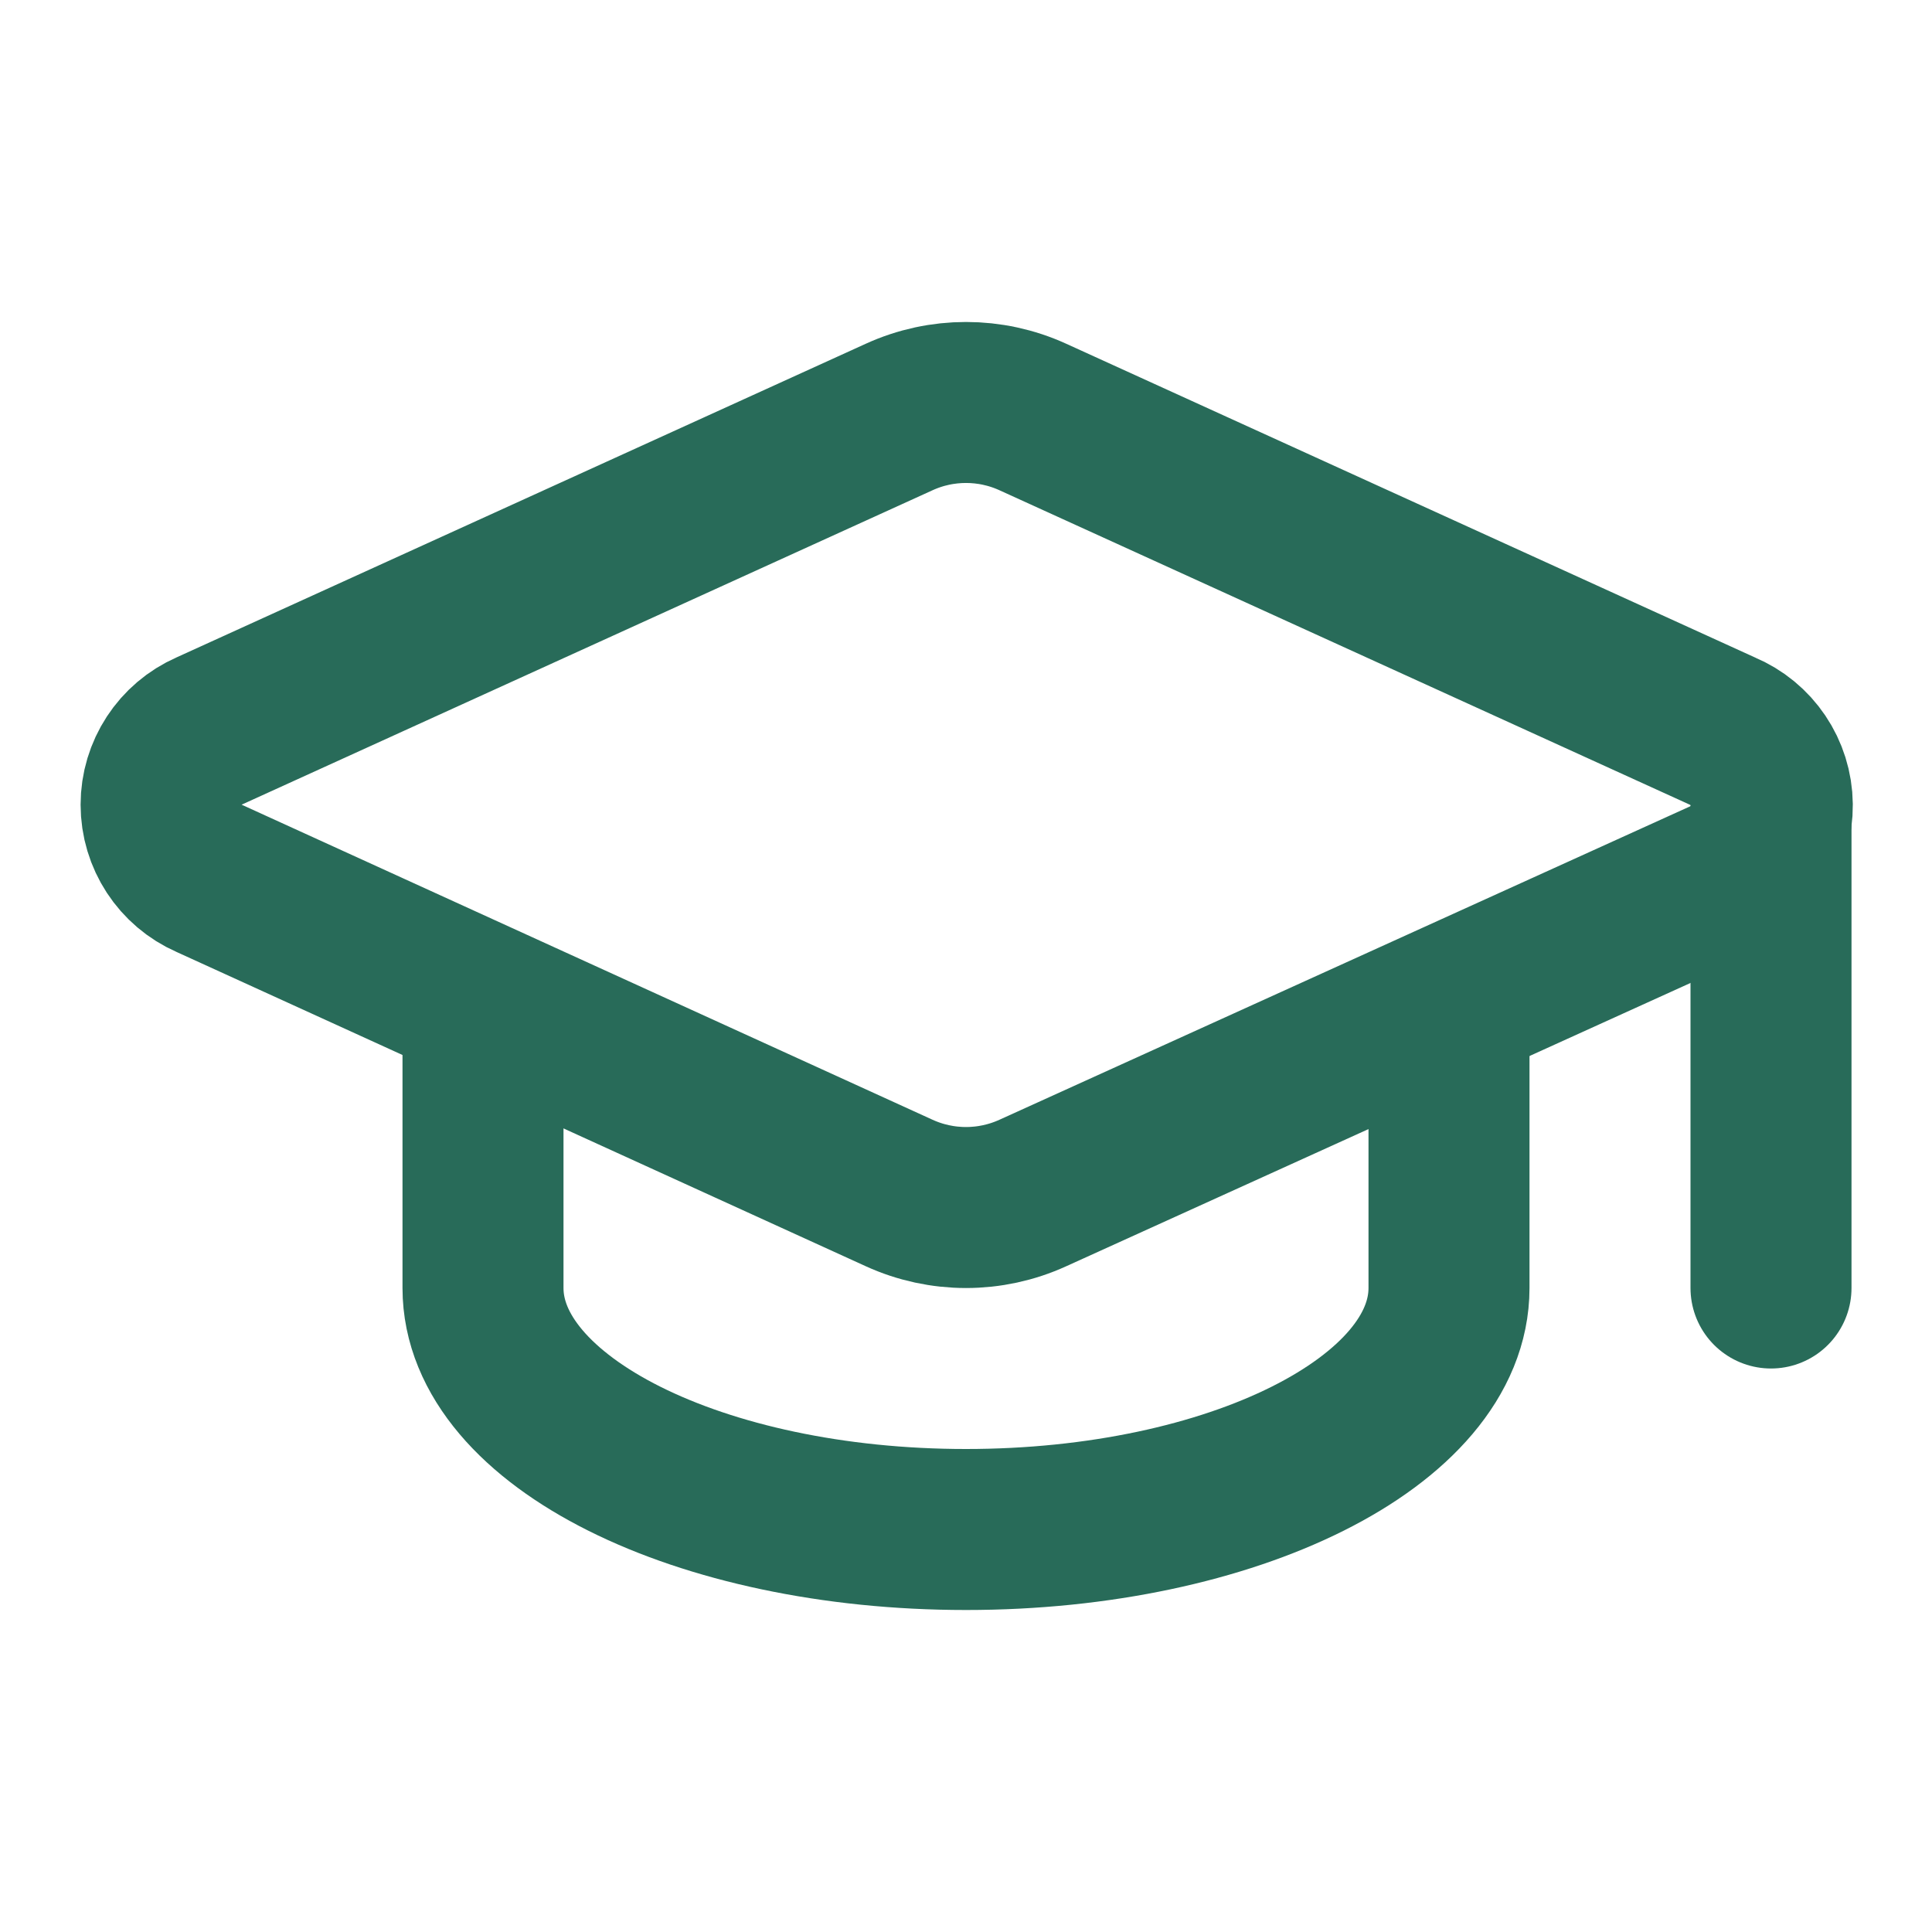
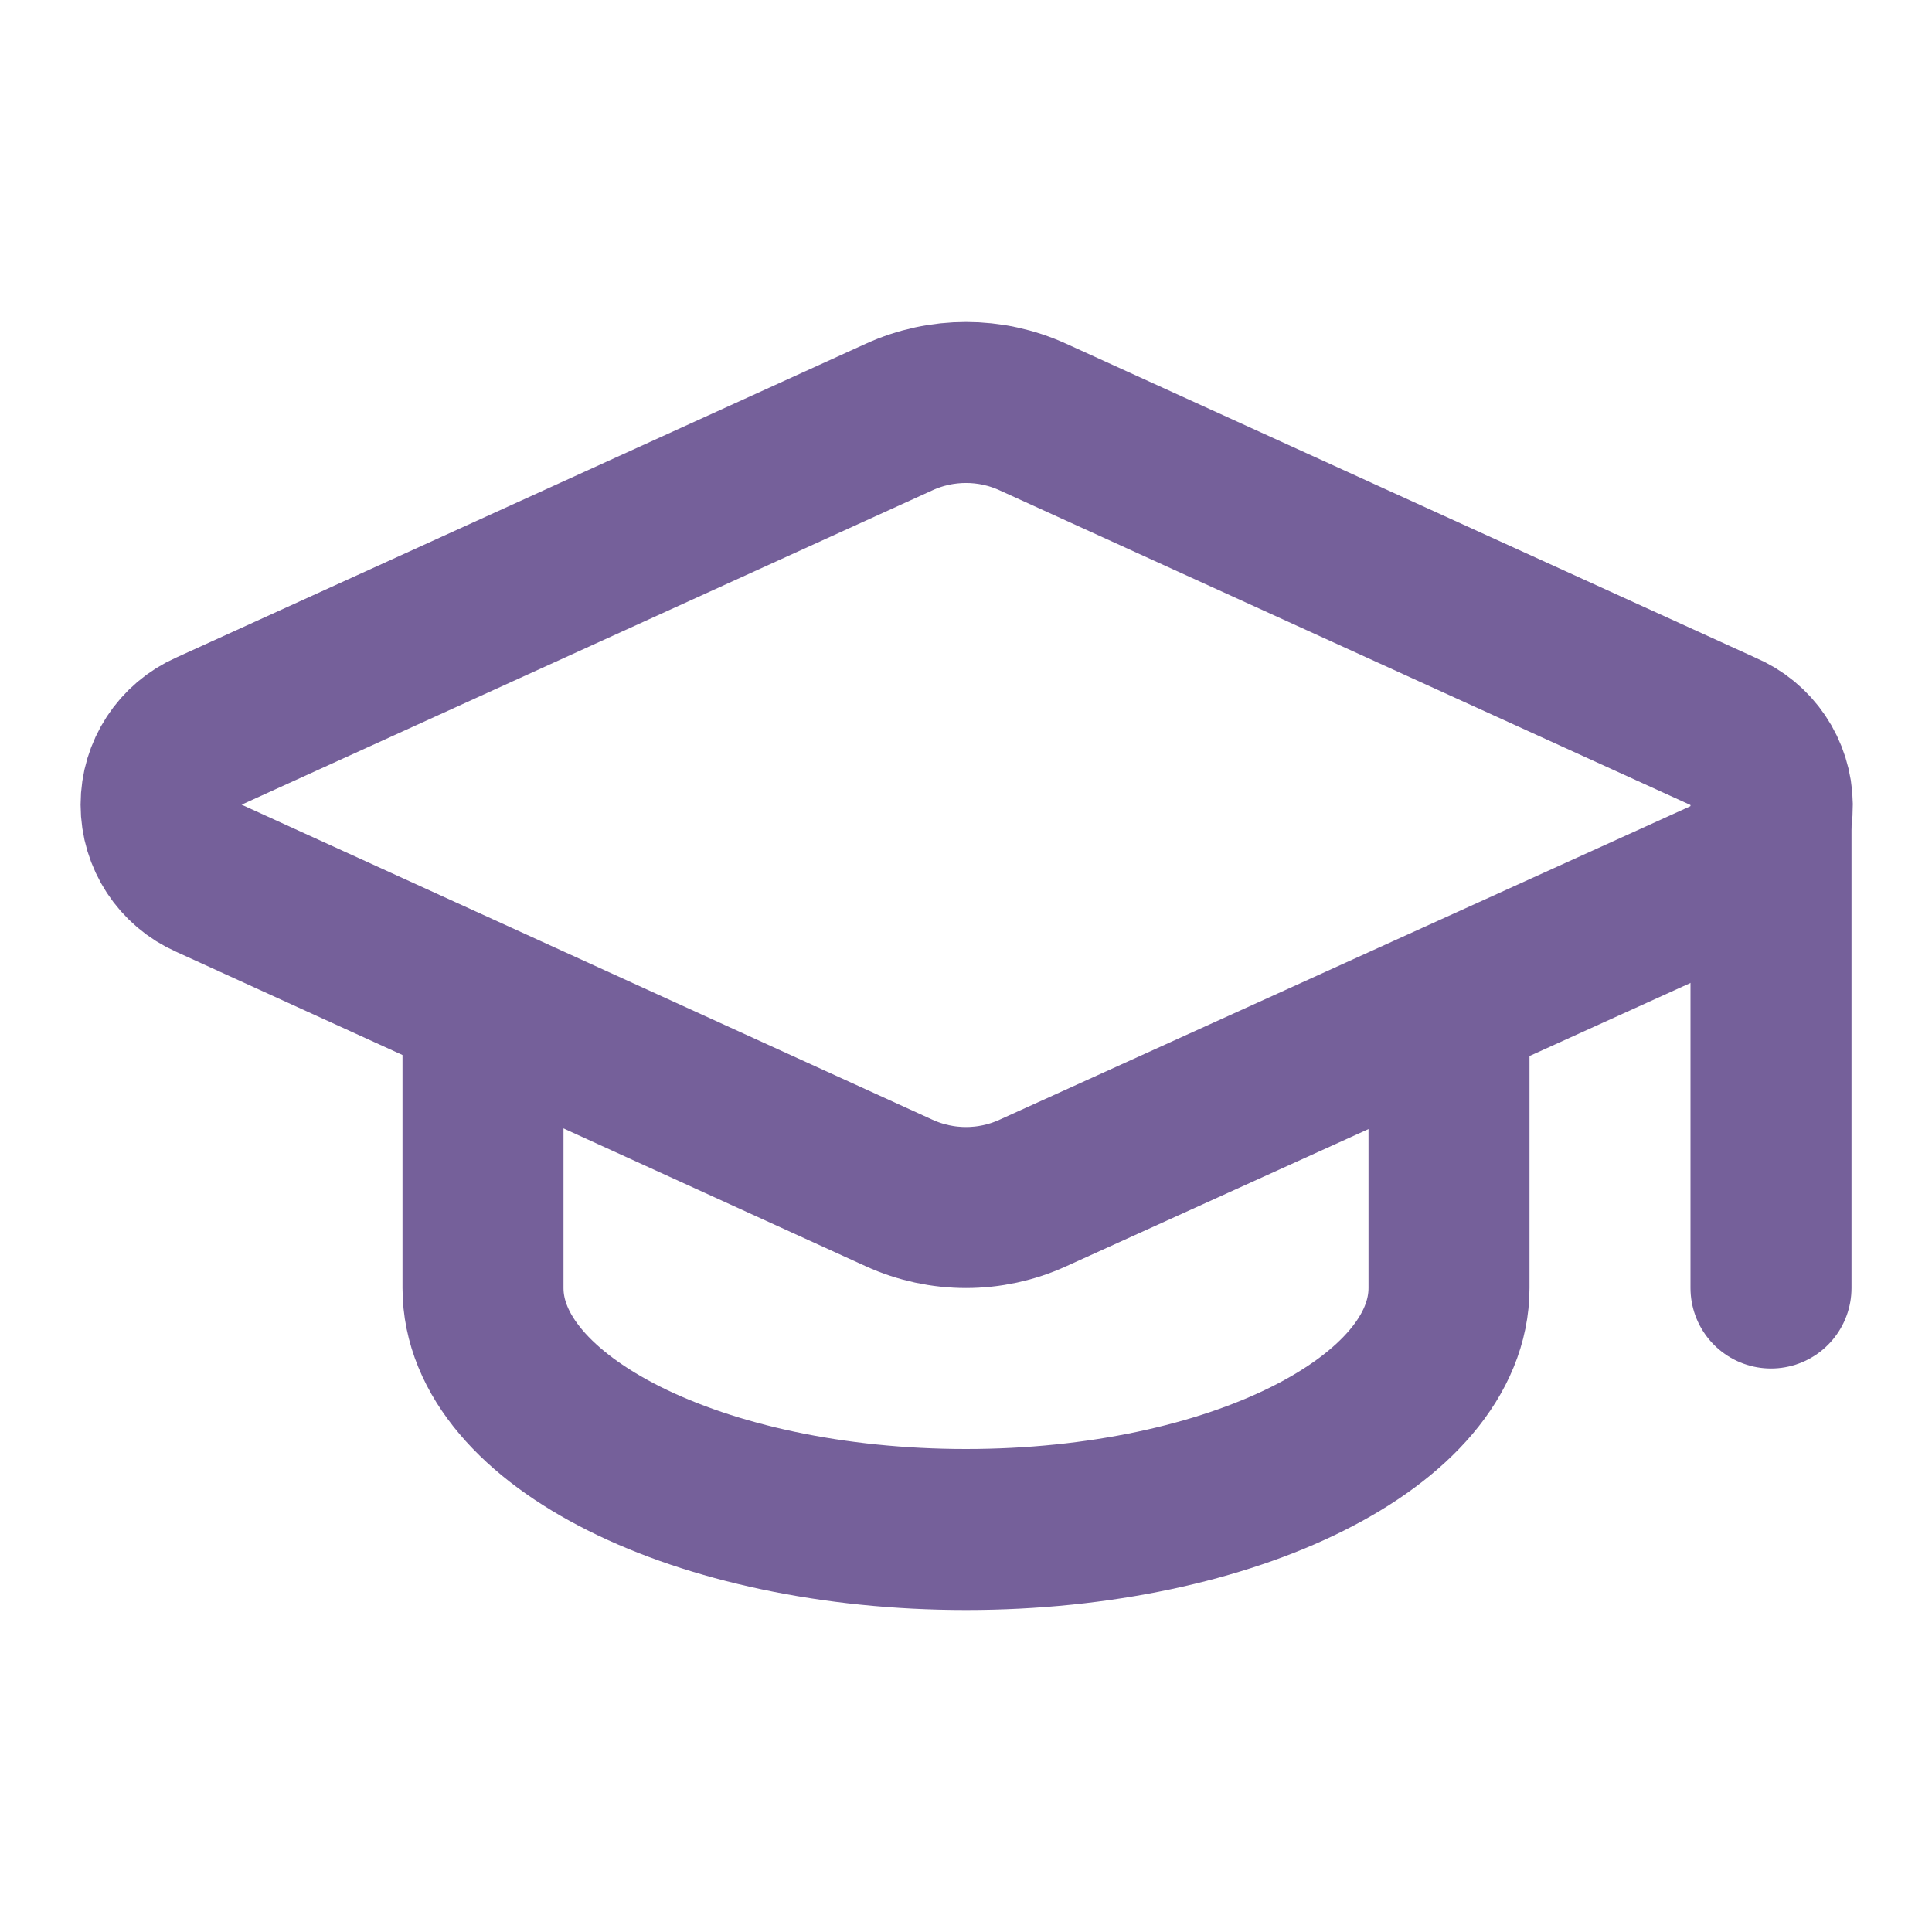
- <svg xmlns="http://www.w3.org/2000/svg" class="lucide lucide-graduation-cap" width="24" height="24" viewBox="0 0 24 24" fill="none" stroke="#286b59" stroke-width="2" stroke-linecap="round" stroke-linejoin="round">
+ <svg xmlns="http://www.w3.org/2000/svg" class="lucide lucide-graduation-cap" width="24" height="24" viewBox="0 0 24 24" fill="none" stroke="#75609A" stroke-width="2" stroke-linecap="round" stroke-linejoin="round">
  <path d="M21.42 10.922a1 1 0 0 0-.019-1.838L12.83 5.18a2 2 0 0 0-1.66 0L2.6 9.08a1 1 0 0 0 0 1.832l8.57 3.908a2 2 0 0 0 1.66 0z" />
  <path d="M22 10v6" />
  <path d="M6 12.5V16a6 3 0 0 0 12 0v-3.5" />
</svg>
